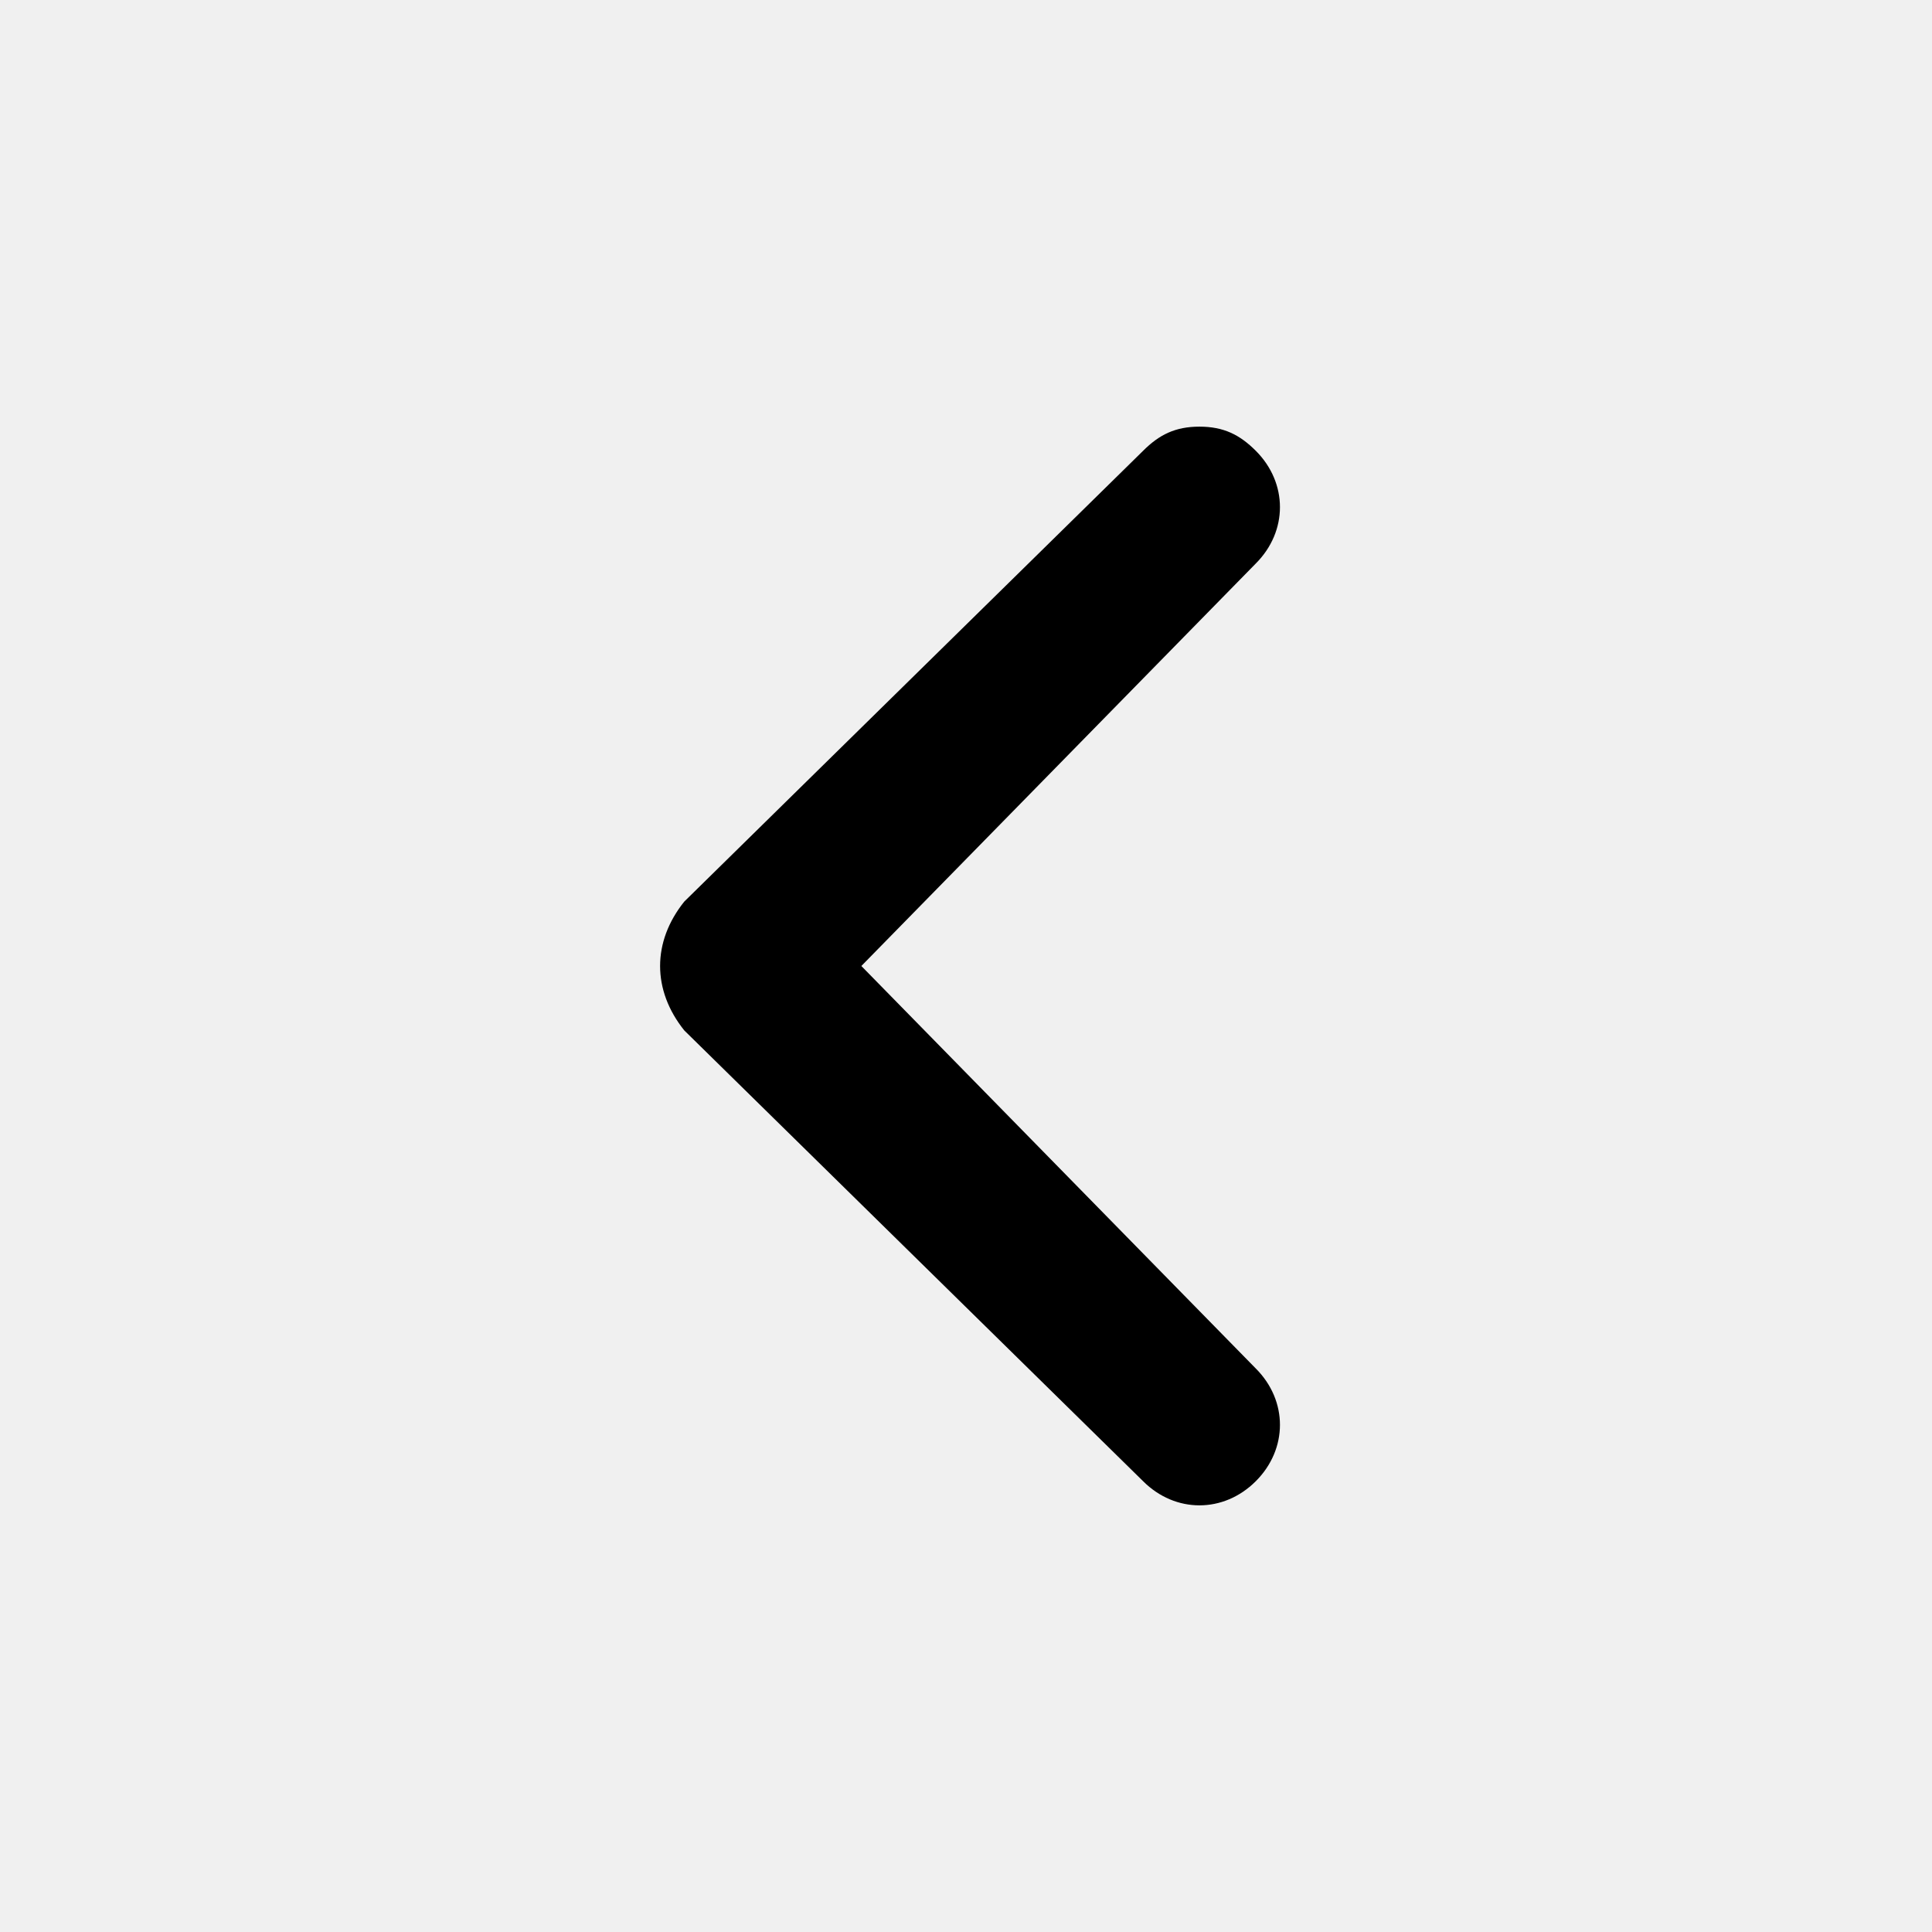
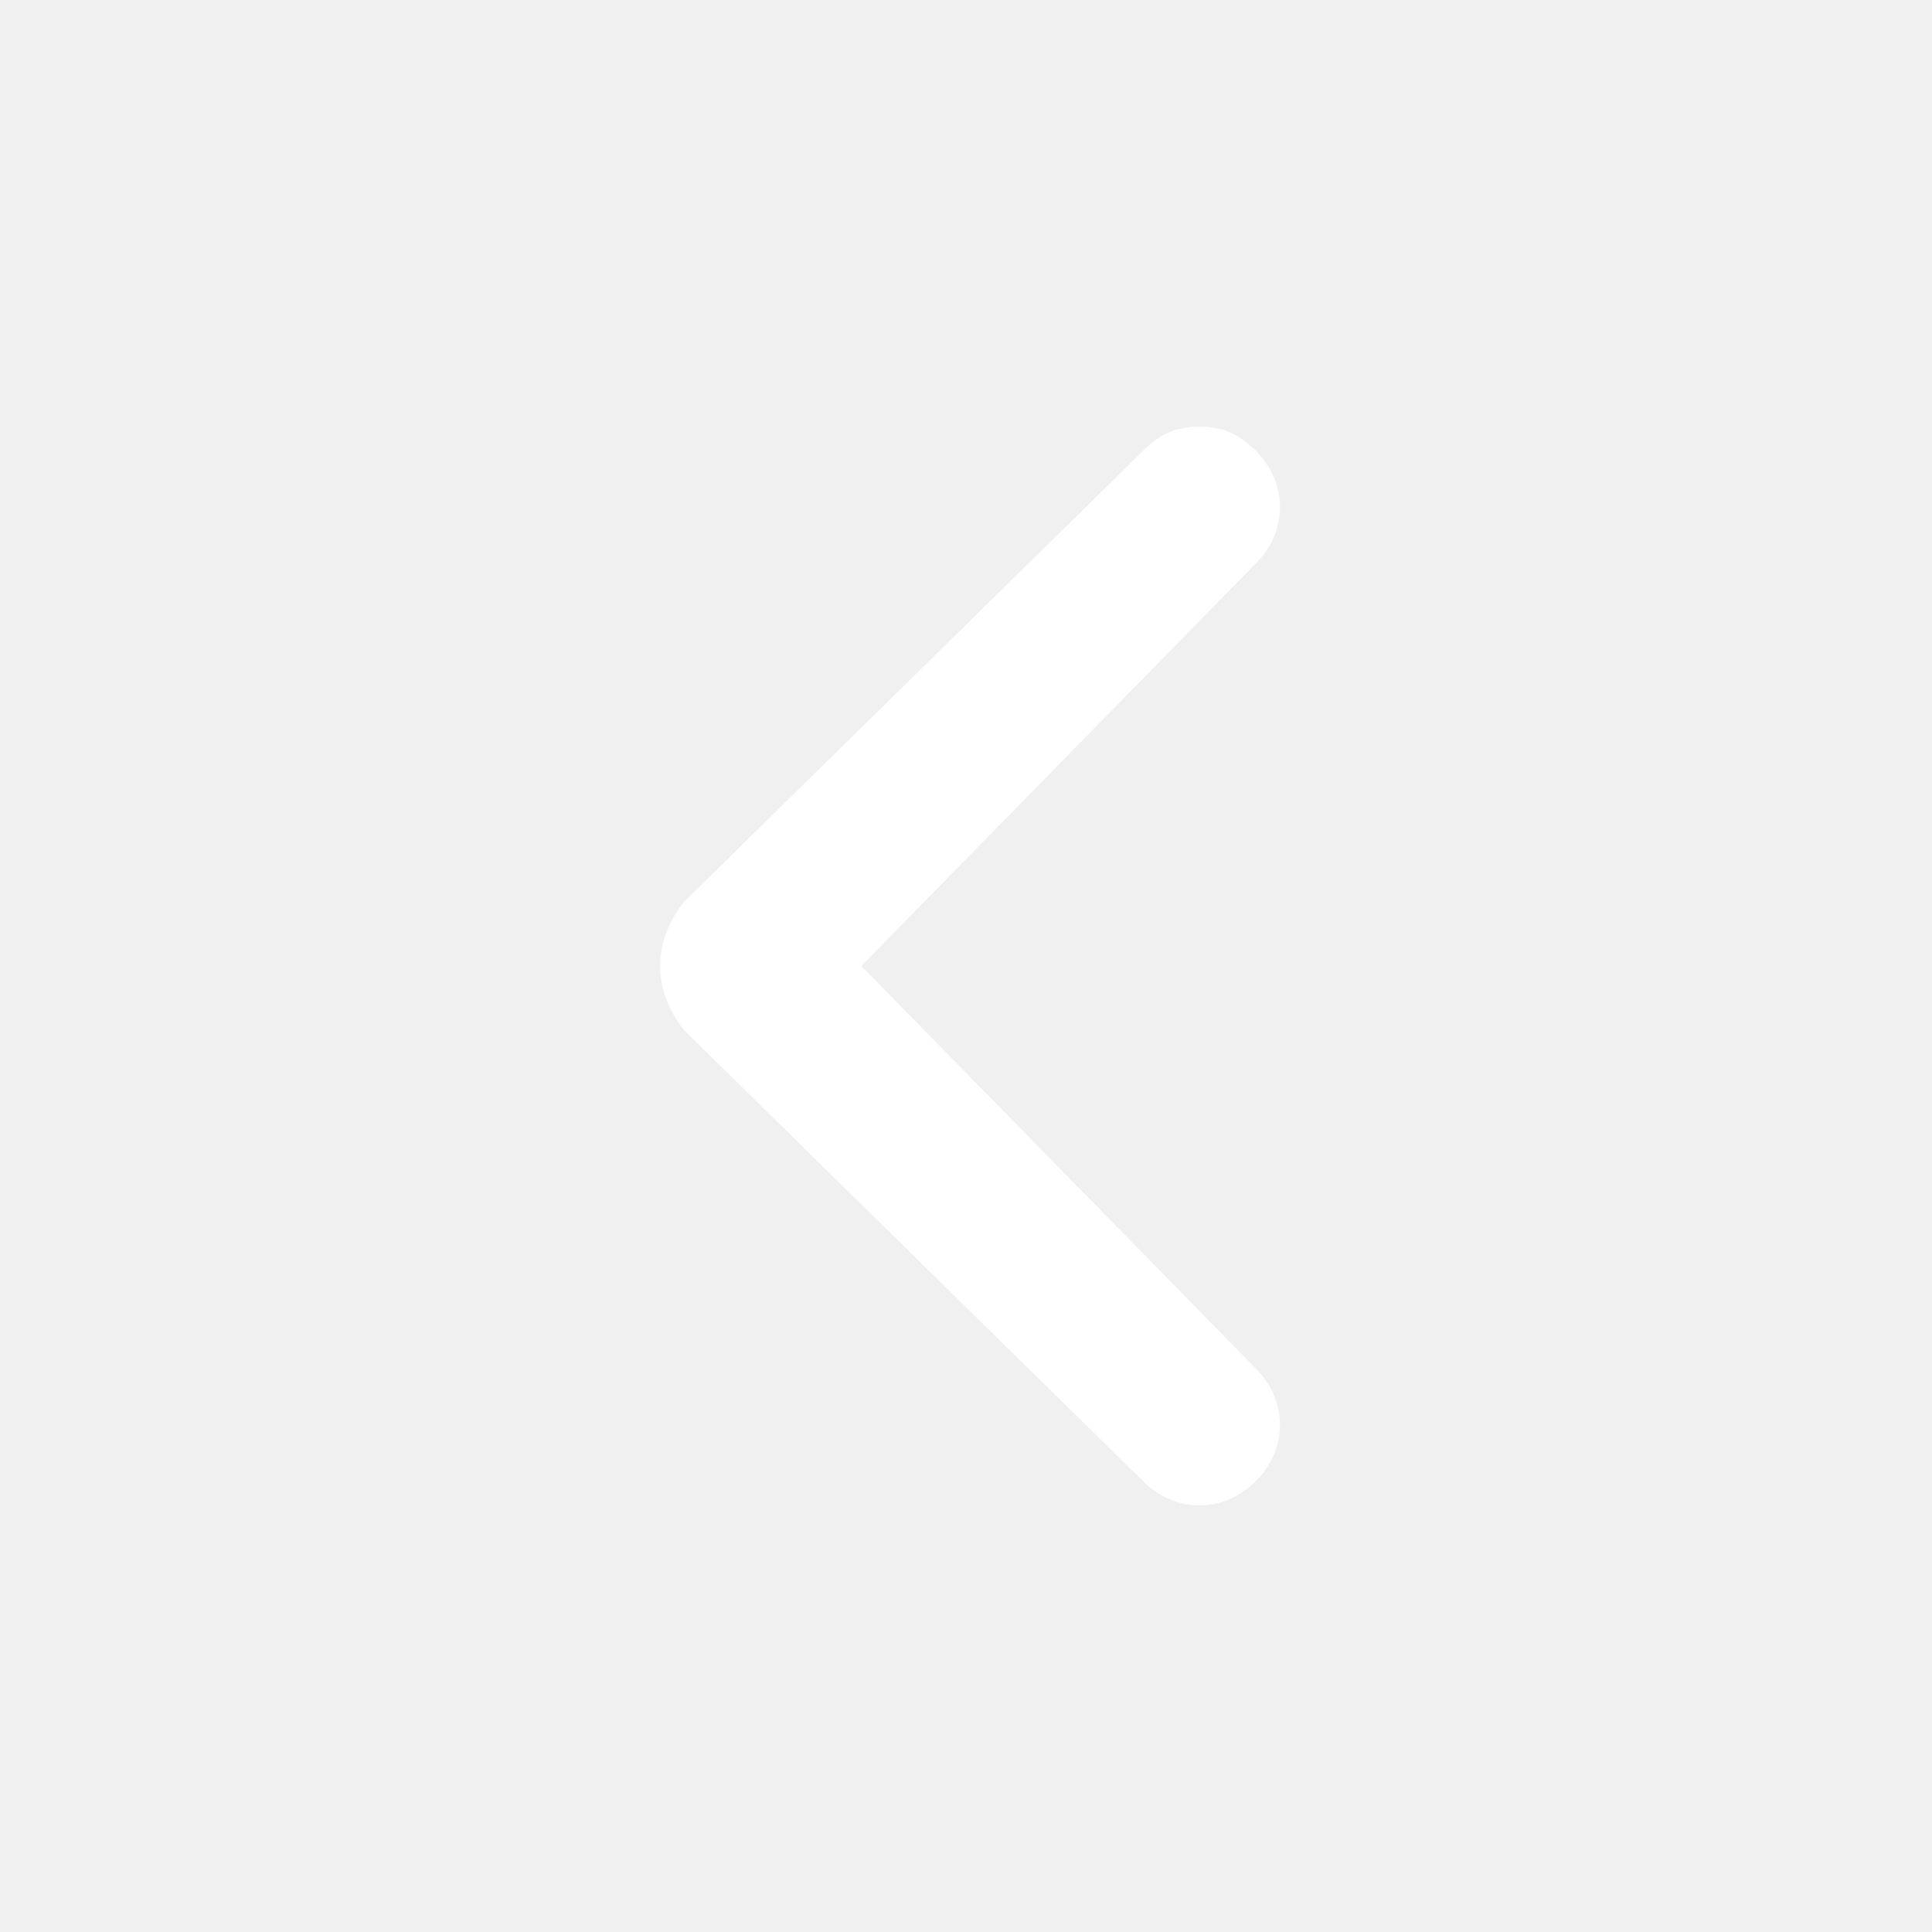
- <svg xmlns="http://www.w3.org/2000/svg" viewBox="0 0 24 24">
+ <svg xmlns="http://www.w3.org/2000/svg" viewBox="0 0 24 24" fill="#ffffff">
  <path d="m8.5 12.8 5.7 5.6c.4.4 1 .4 1.4 0 .4-.4.4-1 0-1.4l-4.9-5 4.9-5c.4-.4.4-1 0-1.4-.2-.2-.4-.3-.7-.3-.3 0-.5.1-.7.3l-5.7 5.6c-.4.5-.4 1.1 0 1.6 0-.1 0-.1 0 0z" />
</svg>
